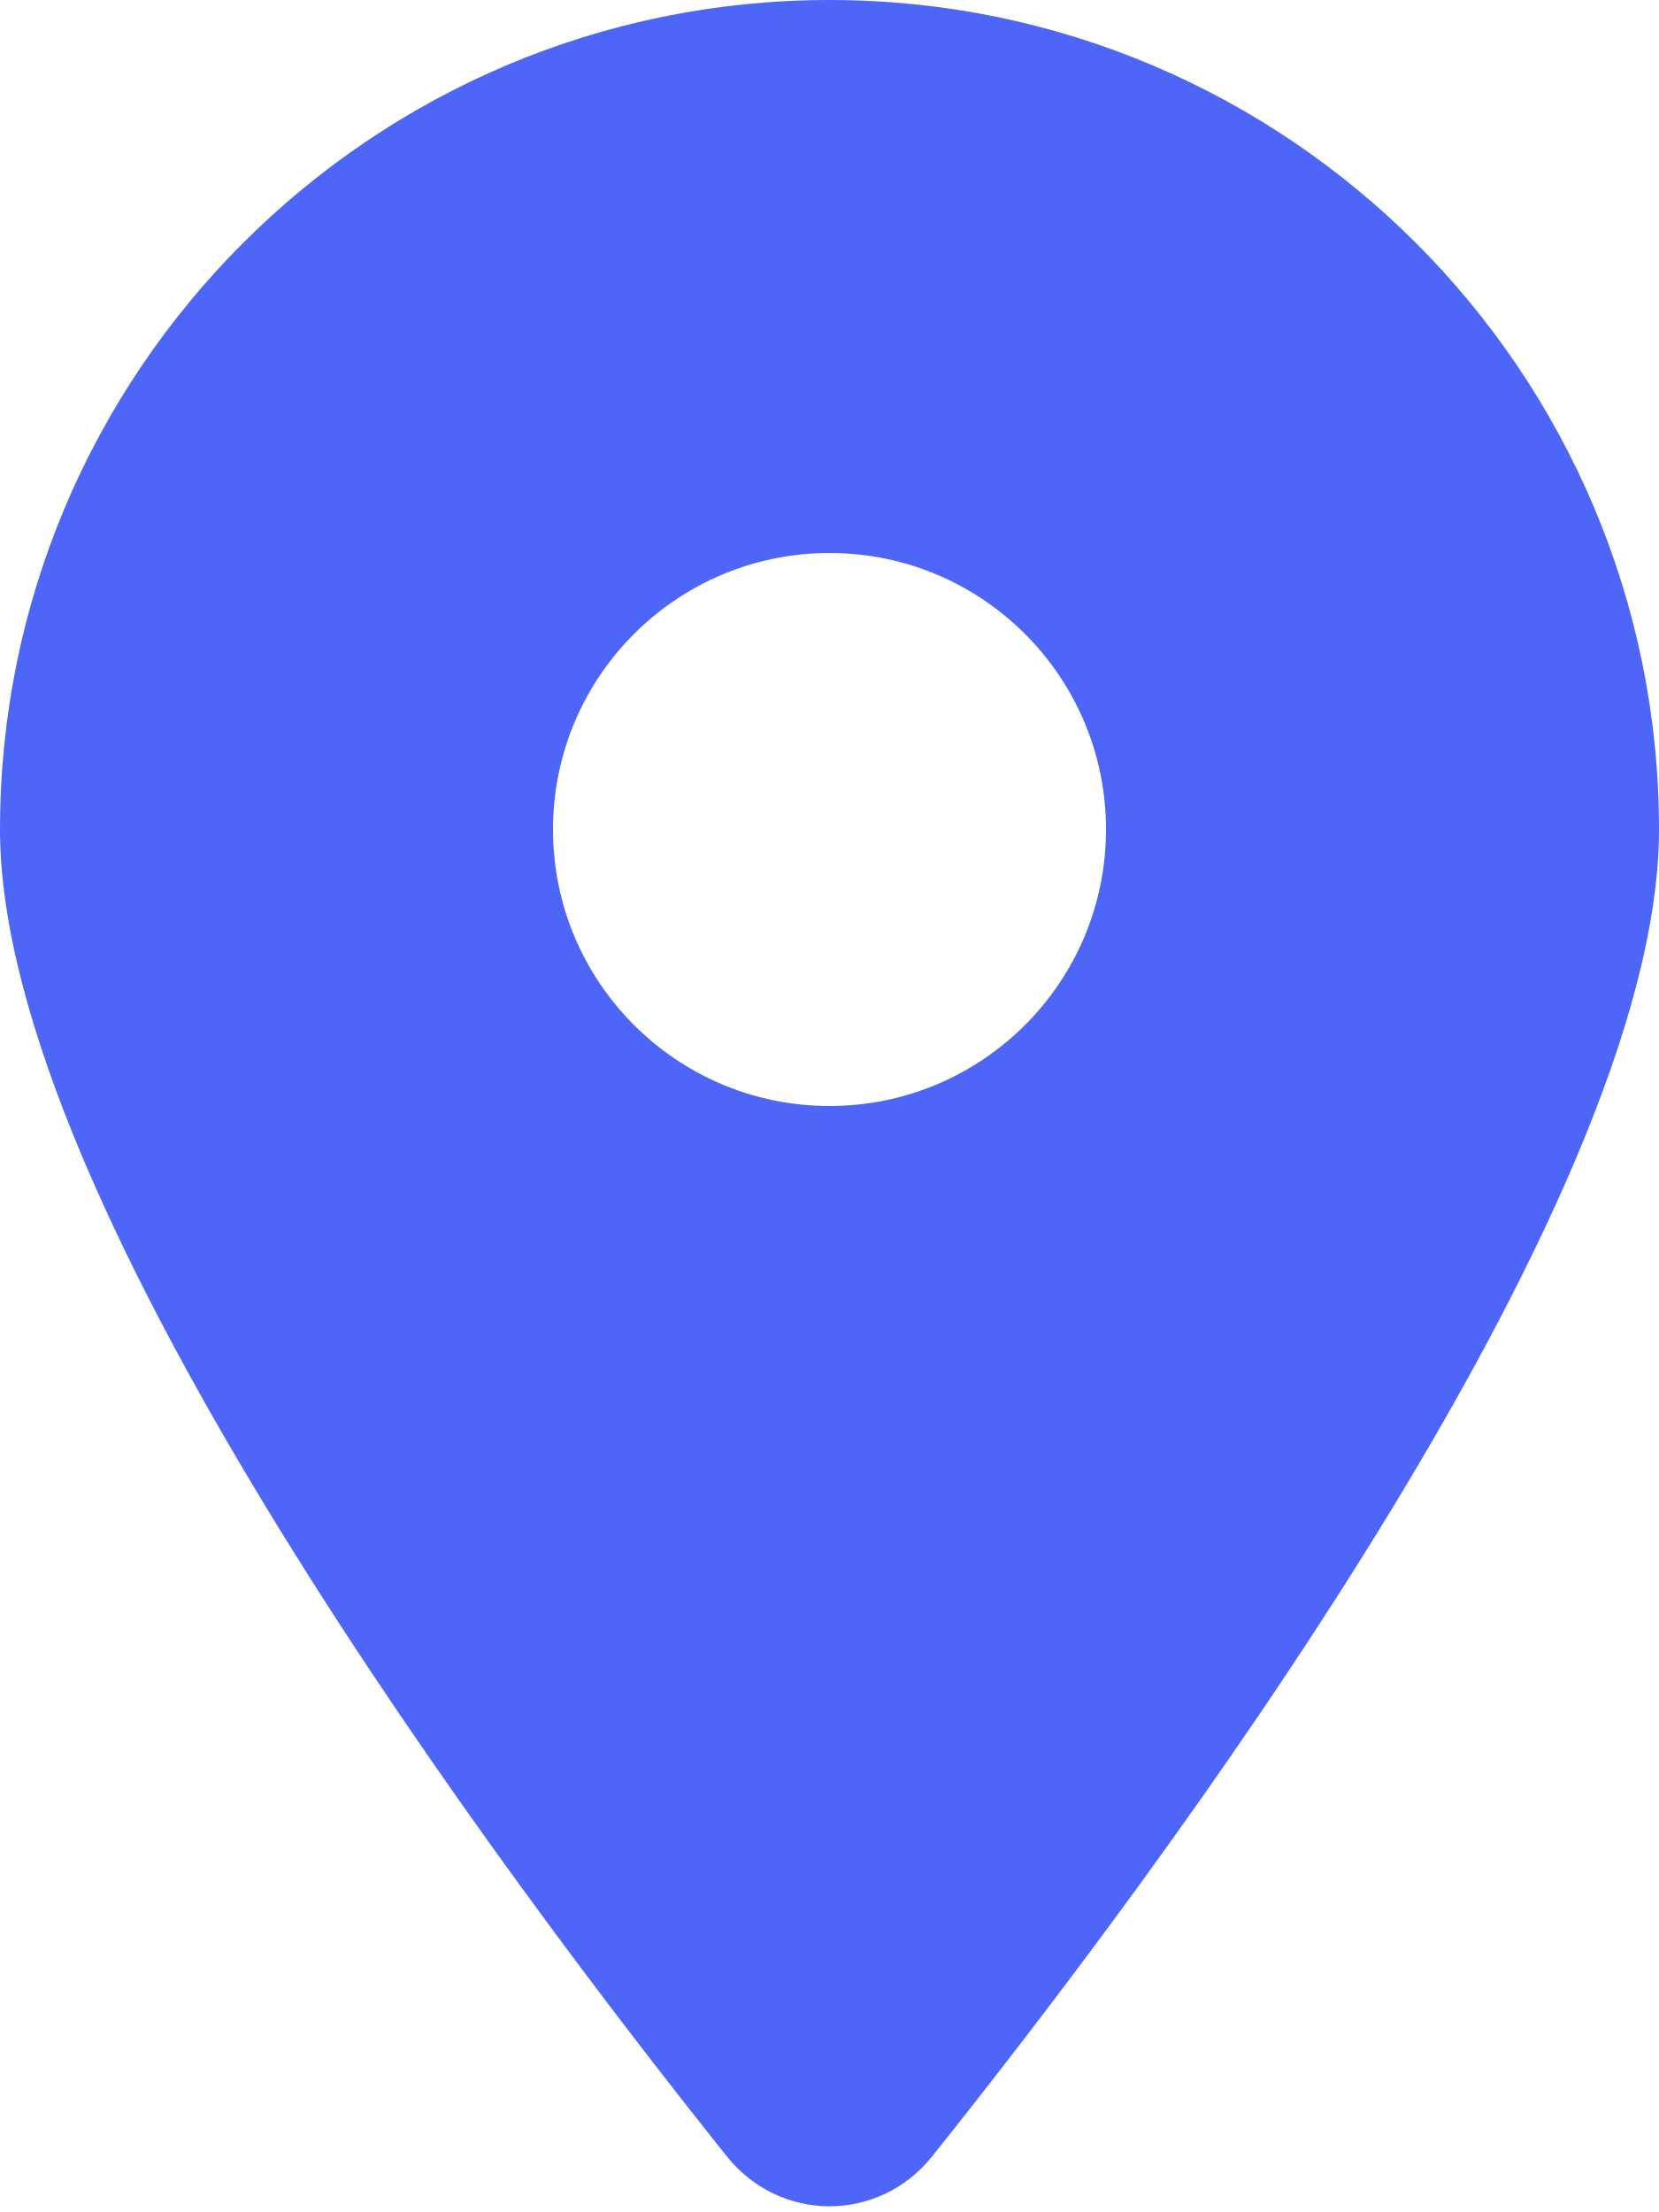
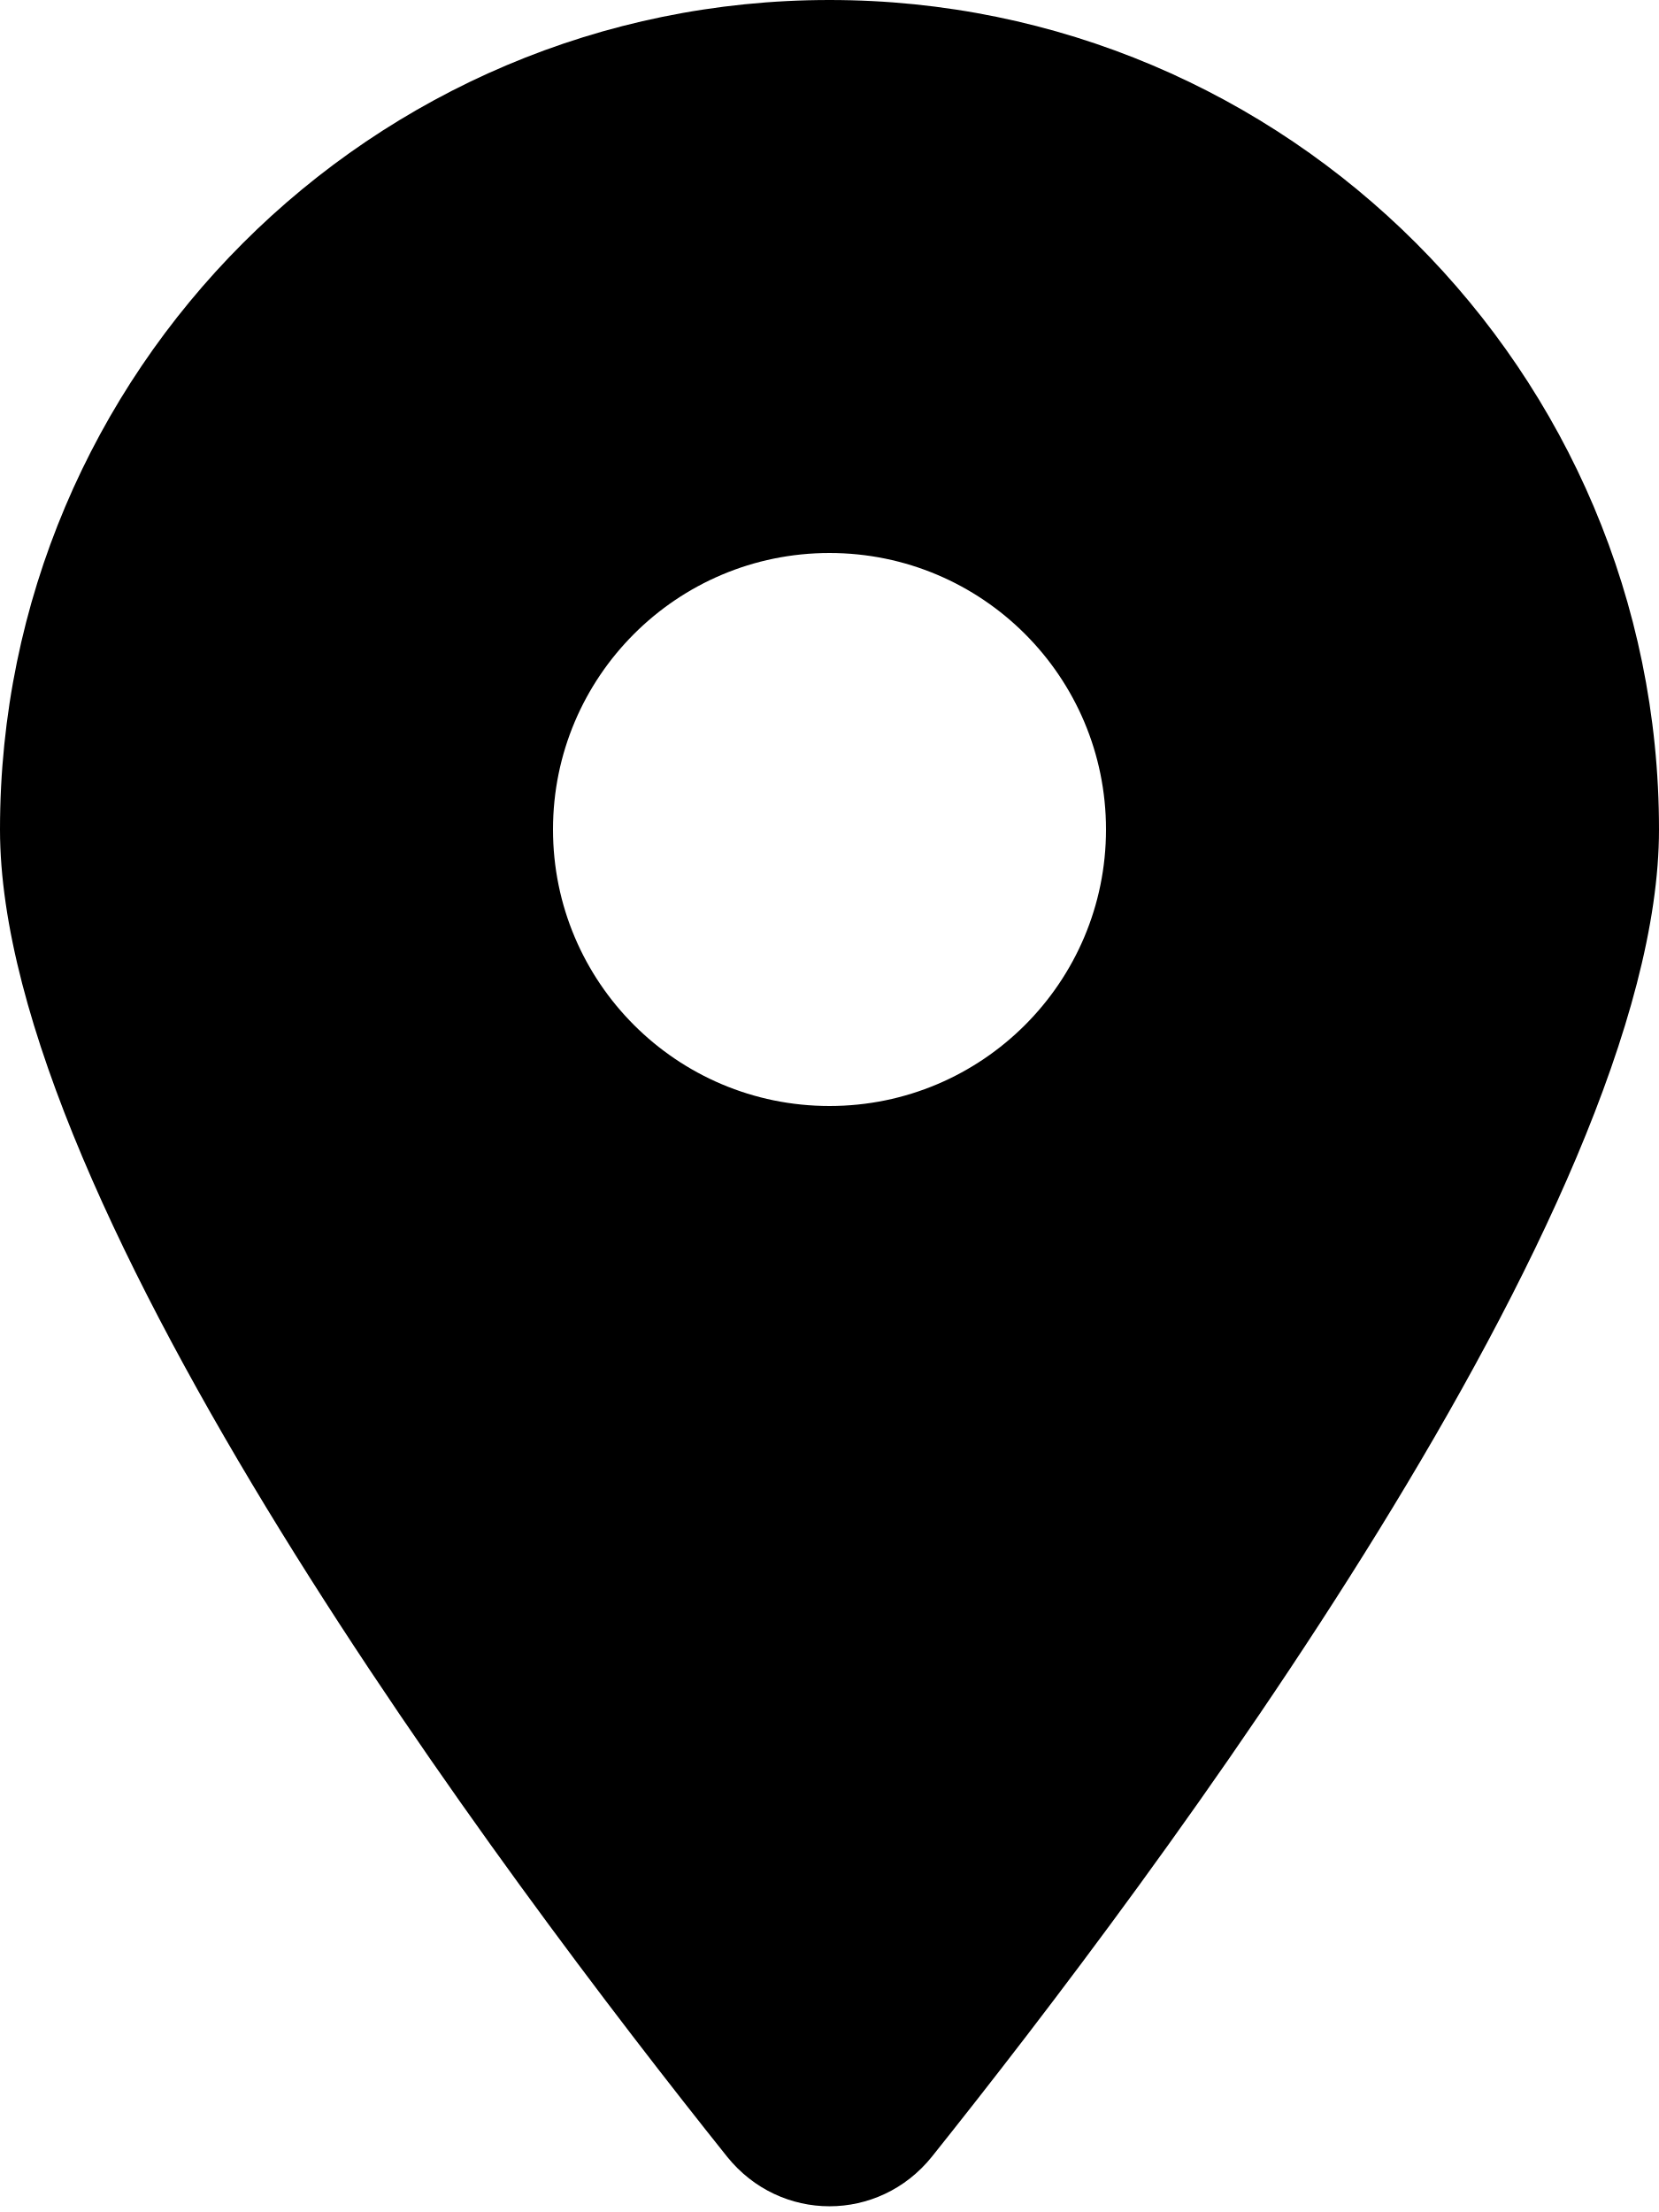
<svg xmlns="http://www.w3.org/2000/svg" viewBox="0 0 384 512">
-   <path d="M215.7 499.2C267 435 384 279.4 384 192C384 86 298 0 192 0S0 86 0 192c0 87.4 117 243 168.3 307.2c12.3 15.3 35.1 15.3 47.4 0zM192 128a64 64 0 1 1 0 128 64 64 0 1 1 0-128z" fill="#4e66f8" />
+   <path d="M215.7 499.2C267 435 384 279.4 384 192C384 86 298 0 192 0S0 86 0 192c0 87.4 117 243 168.3 307.2c12.3 15.3 35.1 15.3 47.4 0zM192 128a64 64 0 1 1 0 128 64 64 0 1 1 0-128z" />
</svg>
